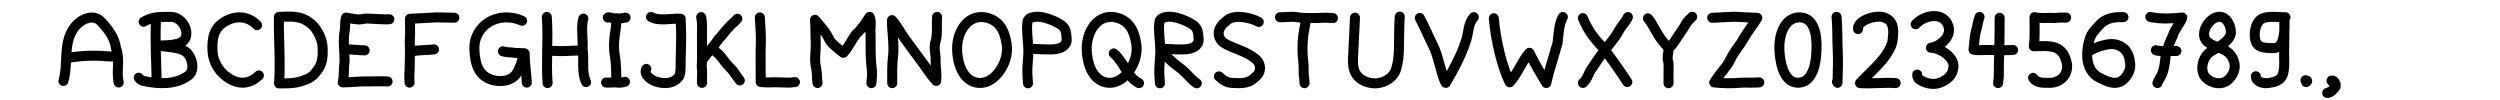
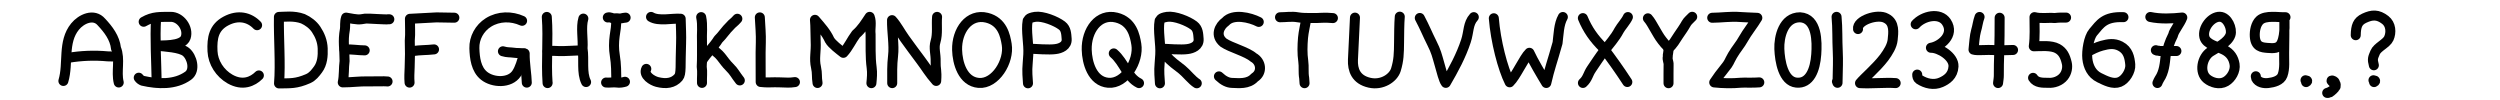
<svg xmlns="http://www.w3.org/2000/svg" width="500" height="20" id="svg4469" version="1.1">
  <defs id="defs4471" />
  <g id="layer1" transform="translate(0,-1032.362)">
    <g id="g4501" transform="matrix(0.869605,0,0,0.869605,-1.488199,290.7298)" style="stroke-width:2.3;stroke-miterlimit:4;stroke-dasharray:none">
      <path id="path4335" d="m 16.29,871.457 c 1.228,-4.098 -0.225,-8.945 2.68,-12.512 1.408,-1.739 4.299,-3.105 6.068,-1.042 1.593,1.693 3.081,3.65 3.354,6.047 1.029,2.514 -0.006,5.337 0.626,7.861" style="fill:none;stroke:#000000;stroke-width:2.3;stroke-linecap:round;stroke-linejoin:miter;stroke-miterlimit:4;stroke-opacity:1;stroke-dasharray:none" />
      <path id="path4343" d="m 17.351,866.153 c 3.013,-0.521 6.095,-0.633 9.139,-0.354 0.665,0.03 1.332,0.04 1.998,8.1e-4" style="fill:none;stroke:#000000;stroke-width:2.3;stroke-linecap:butt;stroke-linejoin:miter;stroke-miterlimit:4;stroke-opacity:1;stroke-dasharray:none" />
    </g>
    <g id="g5443" transform="matrix(0.8686993,0,0,0.8686993,0.1042395,379.8589)" style="stroke-width:2.302;stroke-linecap:round;stroke-linejoin:round;stroke-miterlimit:4;stroke-dasharray:none">
      <path id="path5329" d="m 35.816,755.465 c -0.299,4.329 0.073,10.282 0.134,14.613" style="fill:none;stroke:#000000;stroke-width:2.302;stroke-linecap:round;stroke-linejoin:round;stroke-miterlimit:4;stroke-opacity:1;stroke-dasharray:none" />
      <path id="path5331" d="m 32.956,756.135 c 2.198,-1.281 3.814,-1.089 6.225,-1.13 2.222,-0.038 4.162,2.594 3.461,4.737 -0.743,2.27 -6.043,1.705 -6.597,1.921 1.806,0.189 5.334,0.349 6.646,1.414 1.393,1.131 2.254,4.231 0.508,5.484 -2.995,2.149 -6.99,1.945 -10.465,1.16 -0.363,-0.142 -0.694,-0.381 -0.913,-0.707" style="fill:none;stroke:#000000;stroke-width:2.302;stroke-linecap:round;stroke-linejoin:round;stroke-miterlimit:4;stroke-opacity:1;stroke-dasharray:none" />
    </g>
    <path style="fill:none;stroke:#000000;stroke-width:2;stroke-linecap:round;stroke-linejoin:round;stroke-miterlimit:4;stroke-opacity:1;stroke-dasharray:none" d="m 51.42,1037.403 c -1.54,-1.61 -3.807,-2.148 -6.246,-0.836 -2.401,1.292 -2.802,3.334 -2.674,6.035 0.108,2.284 1.49,4.417 3.506,5.569 2.523,1.424 4.524,0.514 5.77,-0.724" id="path5344" />
    <g id="g5622" transform="matrix(0.8130388,0,0,0.8130388,-0.8397913,422.2873)" style="stroke-width:2.46;stroke-miterlimit:4;stroke-dasharray:none">
      <path id="path5346" d="m 69.671,770.888 c 2.703,-0.067 4.163,0.147 7.203,-1.199 1.044,-0.463 1.728,-1.354 2.383,-2.239 1.093,-1.476 1.224,-3.338 1.155,-5.167 -0.066,-1.757 -0.697,-3.314 -1.612,-4.68 -0.782,-1.166 -1.982,-2.057 -3.248,-2.627 -2.236,-0.829 -4.641,-0.452 -5.906,-0.452 -0.092,5.225 0.432,11.552 0.025,16.364 z" style="fill:none;stroke:#000000;stroke-width:2.46;stroke-linecap:round;stroke-linejoin:round;stroke-miterlimit:4;stroke-opacity:1;stroke-dasharray:none" />
    </g>
    <g id="g5630" transform="matrix(1.024286,0,0,1.024286,54.46669,238.1471)" style="stroke-width:1.953;stroke-miterlimit:4;stroke-dasharray:none">
      <path id="path5350" d="m 22.5,791.291 c -0.454,-0.083 -3.067,0.017 -3.851,-0.011 -1.539,-0.055 -3.029,0.189 -4.899,0.189 0.297,-1.277 0.17,-2.863 0.357,-4.167 1.45e-4,-2.42 -0.367,-3.809 0.063,-6.188 0.105,-0.581 -0.066,-1.367 0.23,-2.289 2.406,0.444 2.435,0.416 3.814,0.187 0.335,-0.056 4.262,0.251 4.392,0.13 0.154,-0.003 0.412,0.008 0.072,0.007" style="fill:none;stroke:#000000;stroke-width:1.953;stroke-linecap:round;stroke-linejoin:round;stroke-miterlimit:4;stroke-opacity:1;stroke-dasharray:none" />
      <path id="path5352" d="m 14.107,785.041 c 1.437,-0.066 2.618,0.169 3.929,0.178" style="fill:none;stroke:#000000;stroke-width:1.953;stroke-linecap:round;stroke-linejoin:round;stroke-miterlimit:4;stroke-opacity:1;stroke-dasharray:none" />
    </g>
    <g id="g5634" transform="matrix(0.9789755,0,0,0.9789755,52.19312,273.0052)" style="stroke-width:2.043;stroke-miterlimit:4;stroke-dasharray:none">
      <path id="path5354" d="m 30.357,792.541 c -0.09,-1.028 -0.026,-2.073 0.019,-3.092 0.08,-1.809 0.089,-3.685 0.026,-5.48 0.147,-1.541 0.015,-3.078 0.031,-4.461 2.274,-0.139 5.16,-0.294 5.427,-0.29 l 3.65,0.063" style="fill:none;stroke:#000000;stroke-width:2.043;stroke-linecap:round;stroke-linejoin:round;stroke-miterlimit:4;stroke-opacity:1;stroke-dasharray:none" />
      <path id="path5356" d="m 30.893,786.112 c 1.836,-0.267 2.819,-0.169 4.464,-0.358" style="fill:none;stroke:#000000;stroke-width:2.043;stroke-linecap:round;stroke-linejoin:round;stroke-miterlimit:4;stroke-opacity:1;stroke-dasharray:none" />
    </g>
    <g id="g5638" transform="matrix(0.9752812,0,0,0.9752812,47.12021,275.5889)" style="stroke-width:2.051;stroke-miterlimit:4;stroke-dasharray:none">
      <path id="path5358" d="m 58.75,780.219 c -2.168,-0.988 -4.798,-0.985 -6.912,0.344 -1.821,1.145 -2.936,3.187 -2.874,5.284 0.06,2.013 0.343,4.332 1.994,5.651 1.806,1.443 5.292,1.591 6.664,-0.48 0.727,-1.098 1.12,-2.577 1.539,-4.098" style="fill:none;stroke:#000000;stroke-width:2.051;stroke-linecap:round;stroke-linejoin:round;stroke-miterlimit:4;stroke-opacity:1;stroke-dasharray:none" />
      <path id="path5360" d="m 54.821,786.469 c 0.928,0.284 1.381,0.17 2.341,0.307 0.589,0.09 0.813,9.5e-4 2.117,0.144 -0.031,1.961 0.412,4.477 0.435,5.977" style="fill:none;stroke:#000000;stroke-width:2.051;stroke-linecap:round;stroke-linejoin:round;stroke-miterlimit:4;stroke-opacity:1;stroke-dasharray:none" />
    </g>
    <g id="g5642" transform="matrix(0.8842749,0,0,0.8842749,50.31173,346.9984)" style="stroke-width:2.262;stroke-miterlimit:4;stroke-dasharray:none">
      <path id="path5362" d="m 66.775,778.885 c 0.375,5.093 -0.178,9.996 0.176,14.963 l 0.014,-0.057" style="fill:none;stroke:#000000;stroke-width:2.262;stroke-linecap:round;stroke-linejoin:round;stroke-miterlimit:4;stroke-opacity:1;stroke-dasharray:none" />
      <path id="path5364" d="m 66.964,786.648 c 0.508,-0.178 2.103,-0.051 2.638,-0.039 1.498,0.035 3.491,-0.141 4.989,-0.138" style="fill:none;stroke:#000000;stroke-width:2.262;stroke-linecap:round;stroke-linejoin:round;stroke-miterlimit:4;stroke-opacity:1;stroke-dasharray:none" />
      <path id="path5366" d="m 75.042,779.263 c -0.59,1.923 -0.018,4.732 -0.182,6.747 0.392,2.554 -0.259,5.484 0.803,7.602" style="fill:none;stroke:#000000;stroke-width:2.262;stroke-linecap:round;stroke-linejoin:round;stroke-miterlimit:4;stroke-opacity:1;stroke-dasharray:none" />
    </g>
    <g id="g5647" transform="matrix(0.9583852,0,0,0.9583852,44.88932,288.4504)" style="stroke-width:2.087;stroke-miterlimit:4;stroke-dasharray:none">
      <path id="path5368" d="m 81.741,780.264 c 0.048,1.552 -0.132,2.161 -0.306,3.448 -0.182,1.34 -0.199,2.728 0.027,4.063 0.309,1.824 0.297,3.65 0.324,5.479" style="fill:none;stroke:#000000;stroke-width:2.087;stroke-linecap:round;stroke-linejoin:round;stroke-miterlimit:4;stroke-opacity:1;stroke-dasharray:none" />
      <path id="path5370" d="m 79.643,793.434 c 0.57,0.082 1.579,-0.092 2.151,-7.8e-4 0.736,0.118 1.423,-0.046 1.789,-0.158" style="fill:none;stroke:#000000;stroke-width:2.087;stroke-linecap:round;stroke-linejoin:round;stroke-miterlimit:4;stroke-opacity:1;stroke-dasharray:none" />
      <path id="path5372" d="m 80,779.862 c 0.466,-0.157 0.874,0.2 1.318,0.187 0.309,-0.009 0.982,-0.036 1.061,-0.007 0.236,0.086 0.732,-0.098 1.34,-0.148" style="fill:none;stroke:#000000;stroke-width:2.087;stroke-linecap:round;stroke-linejoin:round;stroke-miterlimit:4;stroke-opacity:1;stroke-dasharray:none" />
    </g>
    <path style="fill:none;stroke:#000000;stroke-width:2;stroke-linecap:round;stroke-linejoin:round;stroke-miterlimit:4;stroke-opacity:1;stroke-dasharray:none" d="m 130.204,1035.744 c 1.532,0.936 4.298,0.226 5.931,0.367 0.044,1.817 0.143,3.318 0.079,4.991 -0.17,4.377 0.093,6.026 -0.521,6.733 -1.02,1.173 -2.478,1.377 -4.263,0.919 -0.961,-0.246 -2.819,-1.339 -2.17,-2.617" id="path5374" />
    <g id="g5652" transform="matrix(0.9210529,0,0,0.9210529,49.44545,317.3245)" style="stroke-width:2.171;stroke-miterlimit:4;stroke-dasharray:none">
      <path id="path5376" d="m 98.571,780.041 c 0.384,1.8 0.083,3.655 0.178,5.481 -0.014,1.768 0.046,3.544 -0.058,5.3 0.187,1.164 0.008,2.331 0.059,3.504" style="fill:none;stroke:#000000;stroke-width:2.171;stroke-linecap:round;stroke-linejoin:round;stroke-miterlimit:4;stroke-opacity:1;stroke-dasharray:none" />
      <path id="path5378" d="m 98.75,789.505 c 1.032,-1.652 2.507,-2.966 3.534,-4.624 0.946,-0.918 1.631,-2.047 2.596,-2.958 0.463,-0.563 0.804,-0.666 1.548,-1.525" style="fill:none;stroke:#000000;stroke-width:2.171;stroke-linecap:round;stroke-linejoin:round;stroke-miterlimit:4;stroke-opacity:1;stroke-dasharray:none" />
      <path id="path5380" d="m 101.027,786.826 c 0.827,0.942 1.22,1.03 1.866,1.848 0.609,0.771 1.089,1.495 1.848,2.238 1.031,1.009 1.254,1.662 2.223,2.879" style="fill:none;stroke:#000000;stroke-width:2.171;stroke-linecap:round;stroke-linejoin:round;stroke-miterlimit:4;stroke-opacity:1;stroke-dasharray:none" />
    </g>
    <path style="fill:none;stroke:#000000;stroke-width:2;stroke-linecap:round;stroke-linejoin:round;stroke-miterlimit:4;stroke-opacity:1;stroke-dasharray:none" d="m 151.965,1035.838 c 0.086,1.673 0.255,3.523 0.2,5.023 -0.097,2.63 0.001,5.266 -0.029,7.899 1.236,0.175 2.499,0.01 3.747,0.072 1.699,0.034 1.826,0.125 3.108,-0.053" id="path5382" />
    <path style="fill:none;stroke:#000000;stroke-width:2;stroke-linecap:round;stroke-linejoin:round;stroke-miterlimit:4;stroke-opacity:1;stroke-dasharray:none" d="m 163.507,1048.96 c -0.202,-1.181 -0.027,-1.931 -0.298,-3.098 -0.427,-1.839 0.044,-3.099 -0.077,-5.275 -0.058,-1.051 -0.01,-2.974 -0.14,-4.261 1.16,1.353 2.232,2.517 2.922,4.03 0.471,0.844 1.962,1.948 2.755,2.573 1.004,-1.063 1.655,-2.58 2.537,-3.737 1.197,-1.052 1.837,-2.132 2.73,-3.462 0.425,1.121 0.048,2.292 0.181,3.458 0.034,2.218 -0.082,4.528 0.215,6.716 0.145,1.068 0.05,2.073 -0.051,3.091" id="path5403" />
    <path style="fill:none;stroke:#000000;stroke-width:2;stroke-linecap:round;stroke-linejoin:round;stroke-miterlimit:4;stroke-opacity:1;stroke-dasharray:none" d="m 178.443,1048.987 c -0.006,-1.857 -0.051,-3.648 0.168,-5.442 0.269,-2.194 -0.255,-4.936 -0.204,-7.154 0.94,1.031 1.707,2.522 2.523,3.655 0.902,1.252 2.252,3.097 3.209,4.361 1.122,1.483 1.682,2.549 3.1,4.142 0.161,-2.145 -0.157,-2.391 -0.11,-3.791 0.057,-1.685 -0.433,-2.721 -0.022,-4.085 0.47,-1.56 0.17,-3.335 0.309,-4.936" id="path5405" />
    <g id="g5626" transform="matrix(0.8321727,0,0,0.8321727,93.17123,406.3962)" style="stroke-width:2.403;stroke-miterlimit:4;stroke-dasharray:none">
      <path id="path5411" d="m 156.379,756.435 c -4.333,-1.081 -7.282,3.106 -7.166,7.736 0.077,3.061 1.31,7.605 5.194,7.932 4.003,0.338 7.4,-5.2 6.732,-9.252 -0.346,-2.103 -1.032,-5.486 -4.76,-6.416 z" style="fill:none;stroke:#000000;stroke-width:2.403;stroke-linecap:round;stroke-linejoin:round;stroke-miterlimit:4;stroke-opacity:1;stroke-dasharray:none" />
      <path id="path5413" d="m 155.714,765.041 c 2.521,2.167 3.286,5.795 6.071,7.143" style="fill:none;stroke:#000000;stroke-width:2.403;stroke-linecap:round;stroke-linejoin:round;stroke-miterlimit:4;stroke-opacity:1;stroke-dasharray:none" />
    </g>
    <g id="g5657" transform="translate(106.9217,253.5945)" style="stroke-width:2;stroke-miterlimit:4;stroke-dasharray:none">
      <path id="path5415" d="m 125.066,795.43 c -0.227,-3.135 -0.135,-2.569 0.062,-5.734 0.134,-2.141 -0.498,-4.756 -0.126,-6.777 0.293,-0.154 -0.102,-0.53 1.505,-0.784 1.528,-0.221 4.183,0.853 5.343,1.74 0.854,0.653 0.873,1.666 0.952,2.688 0.106,1.371 -1.23,1.911 -2.265,2.027 -1.149,0.177 -4.011,-0.036 -5.175,-0.093 -0.009,0.427 0.891,0.971 1.028,1.473 0.708,0.981 2.131,1.955 3.09,2.714 0.809,0.64 2.061,2.214 2.954,2.742" style="fill:none;stroke:#000000;stroke-width:2;stroke-linecap:round;stroke-linejoin:round;stroke-miterlimit:4;stroke-opacity:1;stroke-dasharray:none" />
    </g>
    <path style="fill:none;stroke:#000000;stroke-width:2;stroke-linecap:round;stroke-linejoin:round;stroke-miterlimit:4;stroke-opacity:1;stroke-dasharray:none" d="m 251.754,1036.745 c -1.745,-0.903 -5.156,-1.708 -6.64,-0.048 -1.22,0.861 -2.186,2.762 -0.401,4.205 1.387,0.958 4.686,1.813 5.97,2.947 1.577,0.854 1.838,3.018 0.242,4.013 -1.285,1.426 -3.272,1.101 -4.5,1.082 -0.843,-0.013 -1.718,-0.43 -2.64,-1.307" id="path5419" />
    <g id="g5689" transform="matrix(0.8588012,0,0,0.8588012,123.8063,366.5282)" style="stroke-width:2.329;stroke-miterlimit:4;stroke-dasharray:none">
      <path id="path5421" d="m 153.929,779.326 c 1.369,0 2.76,-0.245 4.107,0 1.08,0.197 2.124,0.158 3.193,0.178 2.218,0.041 2.769,-0.198 5.023,0.014" style="fill:none;stroke:#000000;stroke-width:2.329;stroke-linecap:round;stroke-linejoin:round;stroke-miterlimit:4;stroke-opacity:1;stroke-dasharray:none" />
      <path id="path5423" d="m 160.032,779.662 c -0.193,1.372 -0.627,3.079 -0.742,4.439 -0.153,1.814 -0.203,3.666 0.057,5.466 0.19,1.319 -0.03,2.605 0.211,3.906 0.04,0.402 0.077,0.806 0.086,1.21" style="fill:none;stroke:#000000;stroke-width:2.329;stroke-linecap:round;stroke-linejoin:round;stroke-miterlimit:4;stroke-opacity:1;stroke-dasharray:none" />
    </g>
    <path style="fill:none;stroke:#000000;stroke-width:2;stroke-linecap:round;stroke-linejoin:round;stroke-miterlimit:4;stroke-opacity:1;stroke-dasharray:none" d="m 270.994,1035.885 c -0.123,3 -0.305,6.011 -0.405,8.418 -0.083,2.006 0.556,3.987 3.339,4.61 2.48,0.555 4.744,-0.953 5.252,-2.609 0.586,-1.911 0.607,-3.258 0.632,-5.466 0.016,-1.385 0.025,-3.784 0.143,-5.143" id="path5425" />
    <path style="fill:none;stroke:#000000;stroke-width:2;stroke-linecap:round;stroke-linejoin:round;stroke-miterlimit:4;stroke-opacity:1;stroke-dasharray:none" d="m 283.956,1035.956 c 1.1,2.088 1.447,3.081 2.428,5.032 0.859,1.706 0.993,2.403 1.525,4.251 0.408,1.419 0.81,3.126 1.254,3.696 1.568,-2.679 3.06,-5.435 4.026,-8.379 0.597,-1.8 0.39,-3.476 1.573,-4.766" id="path5427" />
    <path style="fill:none;stroke:#000000;stroke-width:2;stroke-linecap:round;stroke-linejoin:round;stroke-miterlimit:4;stroke-opacity:1;stroke-dasharray:none" d="m 298.763,1036.012 c 0.37,4.625 1.78,10.046 3.168,12.812 1.249,-1.185 2.872,-4.892 3.947,-5.906 0.71,1.567 2.466,4.554 3.378,6.041 0.689,-3.01 1.163,-4.101 2.257,-8.015 0.223,-1.719 0.229,-3.713 1.059,-5.18" id="path5429" />
    <g id="g5693" transform="translate(128.9113,256.4081)" style="stroke-width:2;stroke-miterlimit:4;stroke-dasharray:none">
      <path id="path5431" d="m 187.661,779.576 c 0.947,2.301 2.214,4.089 4.021,5.882 1.826,2.422 3.248,4.405 4.874,6.899" style="fill:none;stroke:#000000;stroke-width:2;stroke-linecap:round;stroke-linejoin:round;stroke-miterlimit:4;stroke-opacity:1;stroke-dasharray:none" />
      <path id="path5433" d="m 187.673,792.543 c 0.973,-0.873 0.991,-1.74 1.728,-2.811 0.828,-1.204 1.583,-2.397 2.471,-3.544 1.056,-1.364 2.242,-2.658 3.04,-4.187 0.319,-0.61 1.418,-1.834 1.757,-2.636" style="fill:none;stroke:#000000;stroke-width:2;stroke-linecap:round;stroke-linejoin:round;stroke-miterlimit:4;stroke-opacity:1;stroke-dasharray:none" />
    </g>
    <g id="g5697" transform="matrix(0.8557087,0,0,0.8557087,155.229,370.0639)" style="stroke-width:2.337;stroke-miterlimit:4;stroke-dasharray:none">
      <path id="path5435" d="m 203.75,778.255 c 0.639,0.719 1.045,1.542 1.541,2.372 0.567,0.95 1.075,1.931 1.776,2.811 0.578,0.725 0.568,0.746 1.562,1.749 0.893,-0.622 1.653,-2.013 2.295,-2.973 0.502,-0.75 1.229,-1.743 1.783,-2.754 0.34,-0.621 0.999,-1.108 1.4,-1.562" style="fill:none;stroke:#000000;stroke-width:2.337;stroke-linecap:round;stroke-linejoin:round;stroke-miterlimit:4;stroke-opacity:1;stroke-dasharray:none" />
      <path id="path5437" d="m 208.571,785.085 c 0.027,1.283 -0.238,1.596 -0.169,2.177 -0.167,0.657 0.239,1.216 0.183,1.857 -0.036,1.436 -6.7e-4,2.872 -0.015,4.309" style="fill:none;stroke:#000000;stroke-width:2.337;stroke-linecap:round;stroke-linejoin:round;stroke-miterlimit:4;stroke-opacity:1;stroke-dasharray:none" />
    </g>
    <path style="fill:none;stroke:#000000;stroke-width:2;stroke-linecap:round;stroke-linejoin:round;stroke-miterlimit:4;stroke-opacity:1;stroke-dasharray:none" d="m 342.442,1035.915 c 1.731,-0.01 3.78,-0.306 5.504,-0.158 1.065,0.091 1.879,0.072 3.52,0.173 -0.671,1.161 -2.112,2.985 -2.76,4.174 -0.662,1.215 -1.502,2.116 -2.198,3.328 -0.775,1.349 -0.601,1.415 -1.605,2.623 -0.803,0.966 -1.368,1.771 -2.058,2.792 1.71,0.183 3.578,0.221 5.274,0.062 0.682,-0.064 2.502,0.042 3.742,-0.071" id="path5439" />
    <g id="g5657-6" transform="translate(80.53051,253.5945)" style="stroke-width:2;stroke-miterlimit:4;stroke-dasharray:none">
      <path id="path5415-1" d="m 125.066,795.43 c -0.227,-3.135 -0.135,-2.569 0.062,-5.734 0.134,-2.141 -0.498,-4.756 -0.126,-6.777 0.293,-0.154 -0.102,-0.53 1.505,-0.784 1.528,-0.221 4.183,0.853 5.343,1.74 0.854,0.653 0.873,1.666 0.952,2.688 0.106,1.371 -1.23,1.911 -2.265,2.027 -1.149,0.177 -4.011,-0.036 -5.175,-0.093" style="fill:none;stroke:#000000;stroke-width:2;stroke-linecap:round;stroke-linejoin:round;stroke-miterlimit:4;stroke-opacity:1;stroke-dasharray:none" />
    </g>
    <path id="path5411-9" d="m 197.383,1035.908 c -3.606,-0.9 -6.06,2.585 -5.963,6.437 0.064,2.547 1.09,6.328 4.322,6.601 3.332,0.281 6.158,-4.327 5.602,-7.699 -0.288,-1.75 -0.859,-4.565 -3.961,-5.339 z" style="fill:none;stroke:#000000;stroke-width:2;stroke-linecap:round;stroke-linejoin:round;stroke-miterlimit:4;stroke-opacity:1;stroke-dasharray:none" />
    <path style="fill:none;stroke:#000000;stroke-width:2;stroke-linecap:round;stroke-linejoin:round;stroke-miterlimit:4;stroke-opacity:1;stroke-dasharray:none" d="m 360.008,1035.82 c -3.358,0 -4.23,3.995 -4.139,6.331 0.094,2.412 0.758,6.476 3.426,6.738 2.627,0.258 3.739,-2.526 3.956,-5.638 0.177,-2.524 0.203,-7.248 -3.243,-7.431 z" id="path4013" />
    <path style="fill:none;stroke:#000000;stroke-width:2;stroke-linecap:round;stroke-linejoin:round;stroke-miterlimit:4;stroke-opacity:1;stroke-dasharray:none" d="m 367.312,1035.731 c 0.22,2.315 0.114,4.535 0.237,6.88 0.096,1.829 0.01,3.683 -0.025,5.51 -0.035,1.826 -0.027,0.201 -0.052,0.299 -0.021,0.084 -0.083,0.247 -0.083,0.247" id="path4015" />
    <path style="fill:none;stroke:#000000;stroke-width:2;stroke-linecap:round;stroke-linejoin:round;stroke-miterlimit:4;stroke-opacity:1;stroke-dasharray:none" d="m 371.605,1038.175 c -0.267,-1.724 3.96,-3.137 5.626,-2.154 1.77,0.872 1.431,2.95 1.304,4.284 -0.116,1.223 -0.919,2.507 -1.709,3.578 -1.573,2.063 -3.989,4.076 -4.825,5.107 2.24,0.137 4.89,-0.159 7.133,-0.01" id="path4019" />
    <path style="fill:none;stroke:#000000;stroke-width:2;stroke-linecap:round;stroke-linejoin:round;stroke-miterlimit:4;stroke-opacity:1;stroke-dasharray:none" d="m 383.133,1037.219 c 1.501,-1.673 4.82,-2.464 6.159,-0.438 1.709,2.585 -1.222,4.852 -3.107,5.135 1.642,-0.034 4.615,1.748 4.514,3.728 -0.096,1.874 -1.389,2.701 -2.49,3.186 -1.439,0.632 -3.063,0.268 -4.39,-0.605 -0.288,-0.189 -0.382,-0.597 -0.374,-0.947" id="path4021" />
    <g id="g4087" style="stroke-width:2.247;stroke-linecap:round;stroke-linejoin:round;stroke-miterlimit:4;stroke-dasharray:none" transform="matrix(0.89025,0,0,0.89025,29.07203,114.3885)">
      <path id="path4023" d="m 412.066,1034.95 c -0.379,1.004 -0.473,2.081 -0.793,3.109 -0.302,0.97 -0.465,3.229 -0.569,4.232 0.78,0.268 2.956,-0.019 4.749,0.099 1.373,0.09 2.775,0.015 4.136,-0.022" style="fill:none;stroke:#000000;stroke-width:2.247;stroke-linecap:round;stroke-linejoin:round;stroke-miterlimit:4;stroke-opacity:1;stroke-dasharray:none" />
      <path id="path4025" d="m 416.574,1035.127 c 0.003,2.667 -0.022,5.334 -0.095,7.998 -0.045,1.637 -0.113,3.267 -0.087,4.908 0.009,0.593 -0.108,1.178 -0.171,1.766" style="fill:none;stroke:#000000;stroke-width:2.247;stroke-linecap:round;stroke-linejoin:round;stroke-miterlimit:4;stroke-opacity:1;stroke-dasharray:none" />
    </g>
    <path style="fill:none;stroke:#000000;stroke-width:2;stroke-linecap:round;stroke-linejoin:round;stroke-miterlimit:4;stroke-opacity:1;stroke-dasharray:none" d="m 406.612,1047.93 c 0.644,1.038 1.941,0.988 3.005,0.99 1.133,0.101 2.392,-0.344 3.128,-1.263 0.641,-0.801 0.805,-1.859 0.608,-2.694 -0.325,-1.379 -0.791,-2.301 -1.867,-2.894 -1.216,-0.67 -3.266,-0.477 -4.728,-0.449 0.267,-1.926 0.141,-3.883 0.141,-5.831 1.315,0.348 2.693,0.061 4.035,0.181 0.76,-0.1 1.512,-0.106 2.281,-0.093" id="path4027" />
    <path style="fill:none;stroke:#000000;stroke-width:2;stroke-linecap:round;stroke-linejoin:round;stroke-miterlimit:4;stroke-opacity:1;stroke-dasharray:none" d="m 424.693,1035.795 c -3.811,-0.155 -4.643,1.349 -6.056,3 -0.896,1.046 -1.331,3.768 -1.173,5.278 0.166,1.589 0.885,3.089 2.38,3.815 1.249,0.607 2.741,1.411 4.081,0.876 1.174,-0.469 2.248,-2.182 2.129,-3.479 -0.129,-1.415 -0.413,-2.872 -1.983,-3.687 -1.262,-0.655 -2.406,-0.441 -3.696,-0.096 -0.911,0.243 -2.095,0.781 -2.894,1.301" id="path4029" />
    <g id="g4091" style="stroke-width:2.235;stroke-linecap:round;stroke-linejoin:round;stroke-miterlimit:4;stroke-dasharray:none" transform="matrix(0.8949667,0,0,0.8949667,26.78687,109.9071)">
      <path id="path4031" d="m 450.604,1034.508 c 2.231,0.486 4.891,0.367 7.147,0.123 -0.475,1.304 -1.906,2.979 -2.054,3.913 -0.895,1.781 -1.08,2.657 -1.659,4.561 -0.189,1.823 -0.344,3.713 -1.409,5.274 -0.162,0.287 -0.324,0.576 -0.434,0.888" style="fill:none;stroke:#000000;stroke-width:2.235;stroke-linecap:round;stroke-linejoin:round;stroke-miterlimit:4;stroke-opacity:1;stroke-dasharray:none" />
      <path id="path4033" d="m 451.841,1041.932 c 0.241,0.191 0.607,0.033 0.878,0.184 1.239,-0.01 2.479,0 3.718,0" style="fill:none;stroke:#000000;stroke-width:2.235;stroke-linecap:round;stroke-linejoin:round;stroke-miterlimit:4;stroke-opacity:1;stroke-dasharray:none" />
    </g>
    <path style="fill:none;stroke:#000000;stroke-width:2;stroke-linecap:round;stroke-linejoin:round;stroke-miterlimit:4;stroke-opacity:1;stroke-dasharray:none" d="m 443.967,1035.713 c -1.7,-0.044 -3.512,2.253 -3.095,4.045 0.356,1.527 2.678,1.911 3.984,2.59 1.23,0.639 1.85,1.603 2.061,2.874 0.214,1.292 -0.647,2.794 -1.762,3.44 -1.258,0.728 -2.847,0.208 -3.75,-0.526 -1.615,-1.315 -1.012,-4.314 0.679,-5.415 1.289,-0.839 3.501,-1.826 4.018,-3.391 0.39,-1.18 -0.563,-3.575 -2.135,-3.615 z" id="path4035" />
    <path style="fill:none;stroke:#000000;stroke-width:2;stroke-linecap:round;stroke-linejoin:round;stroke-miterlimit:4;stroke-opacity:1;stroke-dasharray:none" d="m 457.1,1035.806 c -1.285,0.069 -3.984,-0.478 -5.146,0.609 -0.805,0.753 -1.062,2.169 -0.994,3.236 0.134,2.094 1.407,2.202 2.548,2.293 1.14,0.091 2.246,0.176 2.802,-0.966 0.442,-0.907 0.531,-2.079 0.598,-3.059 0.032,-0.461 -0.037,-2.224 -0.039,-2.139 0.011,2.232 0.011,4.922 -0.042,7.152 -0.036,1.492 0.19,3.063 -0.316,4.471 -0.393,1.095 -1.788,1.441 -2.861,1.566 -0.888,0.103 -2.005,-0.088 -2.44,-0.985 -0.014,-0.029 -0.056,-0.523 -0.049,-0.342" id="path4037" />
    <path style="fill:none;stroke:#000000;stroke-width:2;stroke-linecap:round;stroke-linejoin:round;stroke-miterlimit:4;stroke-opacity:1;stroke-dasharray:none" d="m 461.1,1048.411 c 0.5,0.04 0.364,0.265 0.123,0.371" id="path4095" />
    <path style="fill:none;stroke:#000000;stroke-width:2;stroke-linecap:round;stroke-linejoin:round;stroke-miterlimit:4;stroke-opacity:1;stroke-dasharray:none" d="m 467.119,1049.18 c -0.692,0.103 -0.065,-0.33 -0.177,-0.442 -0.042,-0.042 -0.135,0.042 -0.177,0 -0.021,-0.021 0.013,-0.062 0,-0.088 -0.098,-0.195 -0.055,-0.027 -0.177,-0.088 -0.037,-0.019 -0.051,-0.07 -0.088,-0.088 -0.026,-0.013 -0.088,0.029 -0.088,0 0,-0.029 0.118,0 0.088,0 -0.059,0 -0.124,-0.026 -0.177,0 -0.026,0.013 -0.021,0.068 0,0.088 0.021,0.021 0.068,-0.021 0.088,0 0.021,0.021 -0.021,0.068 0,0.088 0.021,0.021 0.068,-0.021 0.088,0 0.021,0.021 -0.021,0.067 0,0.088 0.021,0.021 0.059,0 0.088,0 0.264,0 0.299,-0.021 0.53,0.442 0.066,0.132 0,0.295 0,0.442 0,0.029 0.021,0.068 0,0.088 -0.183,0.183 0.007,-0.28 -0.177,0.088 -0.013,0.026 0,0.059 0,0.088 -0.029,0.059 -0.052,0.122 -0.088,0.177 -0.051,0.076 -0.196,0.196 -0.265,0.265 -0.046,0.046 -0.218,0.241 -0.265,0.265 -0.053,0.026 -0.135,-0.042 -0.177,0 -0.021,0.021 0.021,0.068 0,0.088 -0.345,0.345 -0.048,-0.02 -0.265,0.088 -0.037,0.019 -0.051,0.07 -0.088,0.088 -0.053,0.026 -0.135,-0.042 -0.177,0 -0.021,0.021 0.021,0.068 0,0.088 -0.021,0.021 -0.059,0 -0.088,0 -0.029,0 -0.059,0 -0.088,0" id="path4097" />
+     <g id="g3855" transform="translate(-0.49223,-0.0536)">
+       <path id="path3831" d="m 471.64,1039.457 c 0.035,-1.841 0.367,-2.772 1.698,-3.396 1.584,-0.743 2.735,-0.791 4.202,0.339 1.137,0.876 1.254,2.501 0.714,3.692 -0.476,1.051 -2.289,1.728 -2.74,2.822 -0.443,1.073 -0.591,1.278 -0.25,2.558" style="fill:none;stroke:#000000;stroke-width:2;stroke-linecap:round;stroke-linejoin:round;stroke-miterlimit:4;stroke-opacity:1;stroke-dasharray:none" />
+       <path id="path4095-1" d="m 475.183,1048.464 c 0.5,0.04 0.364,0.265 0.123,0.371" style="fill:none;stroke:#000000;stroke-width:2;stroke-linecap:round;stroke-linejoin:round;stroke-miterlimit:4;stroke-opacity:1;stroke-dasharray:none" />
+     </g>
  </g>
</svg>
